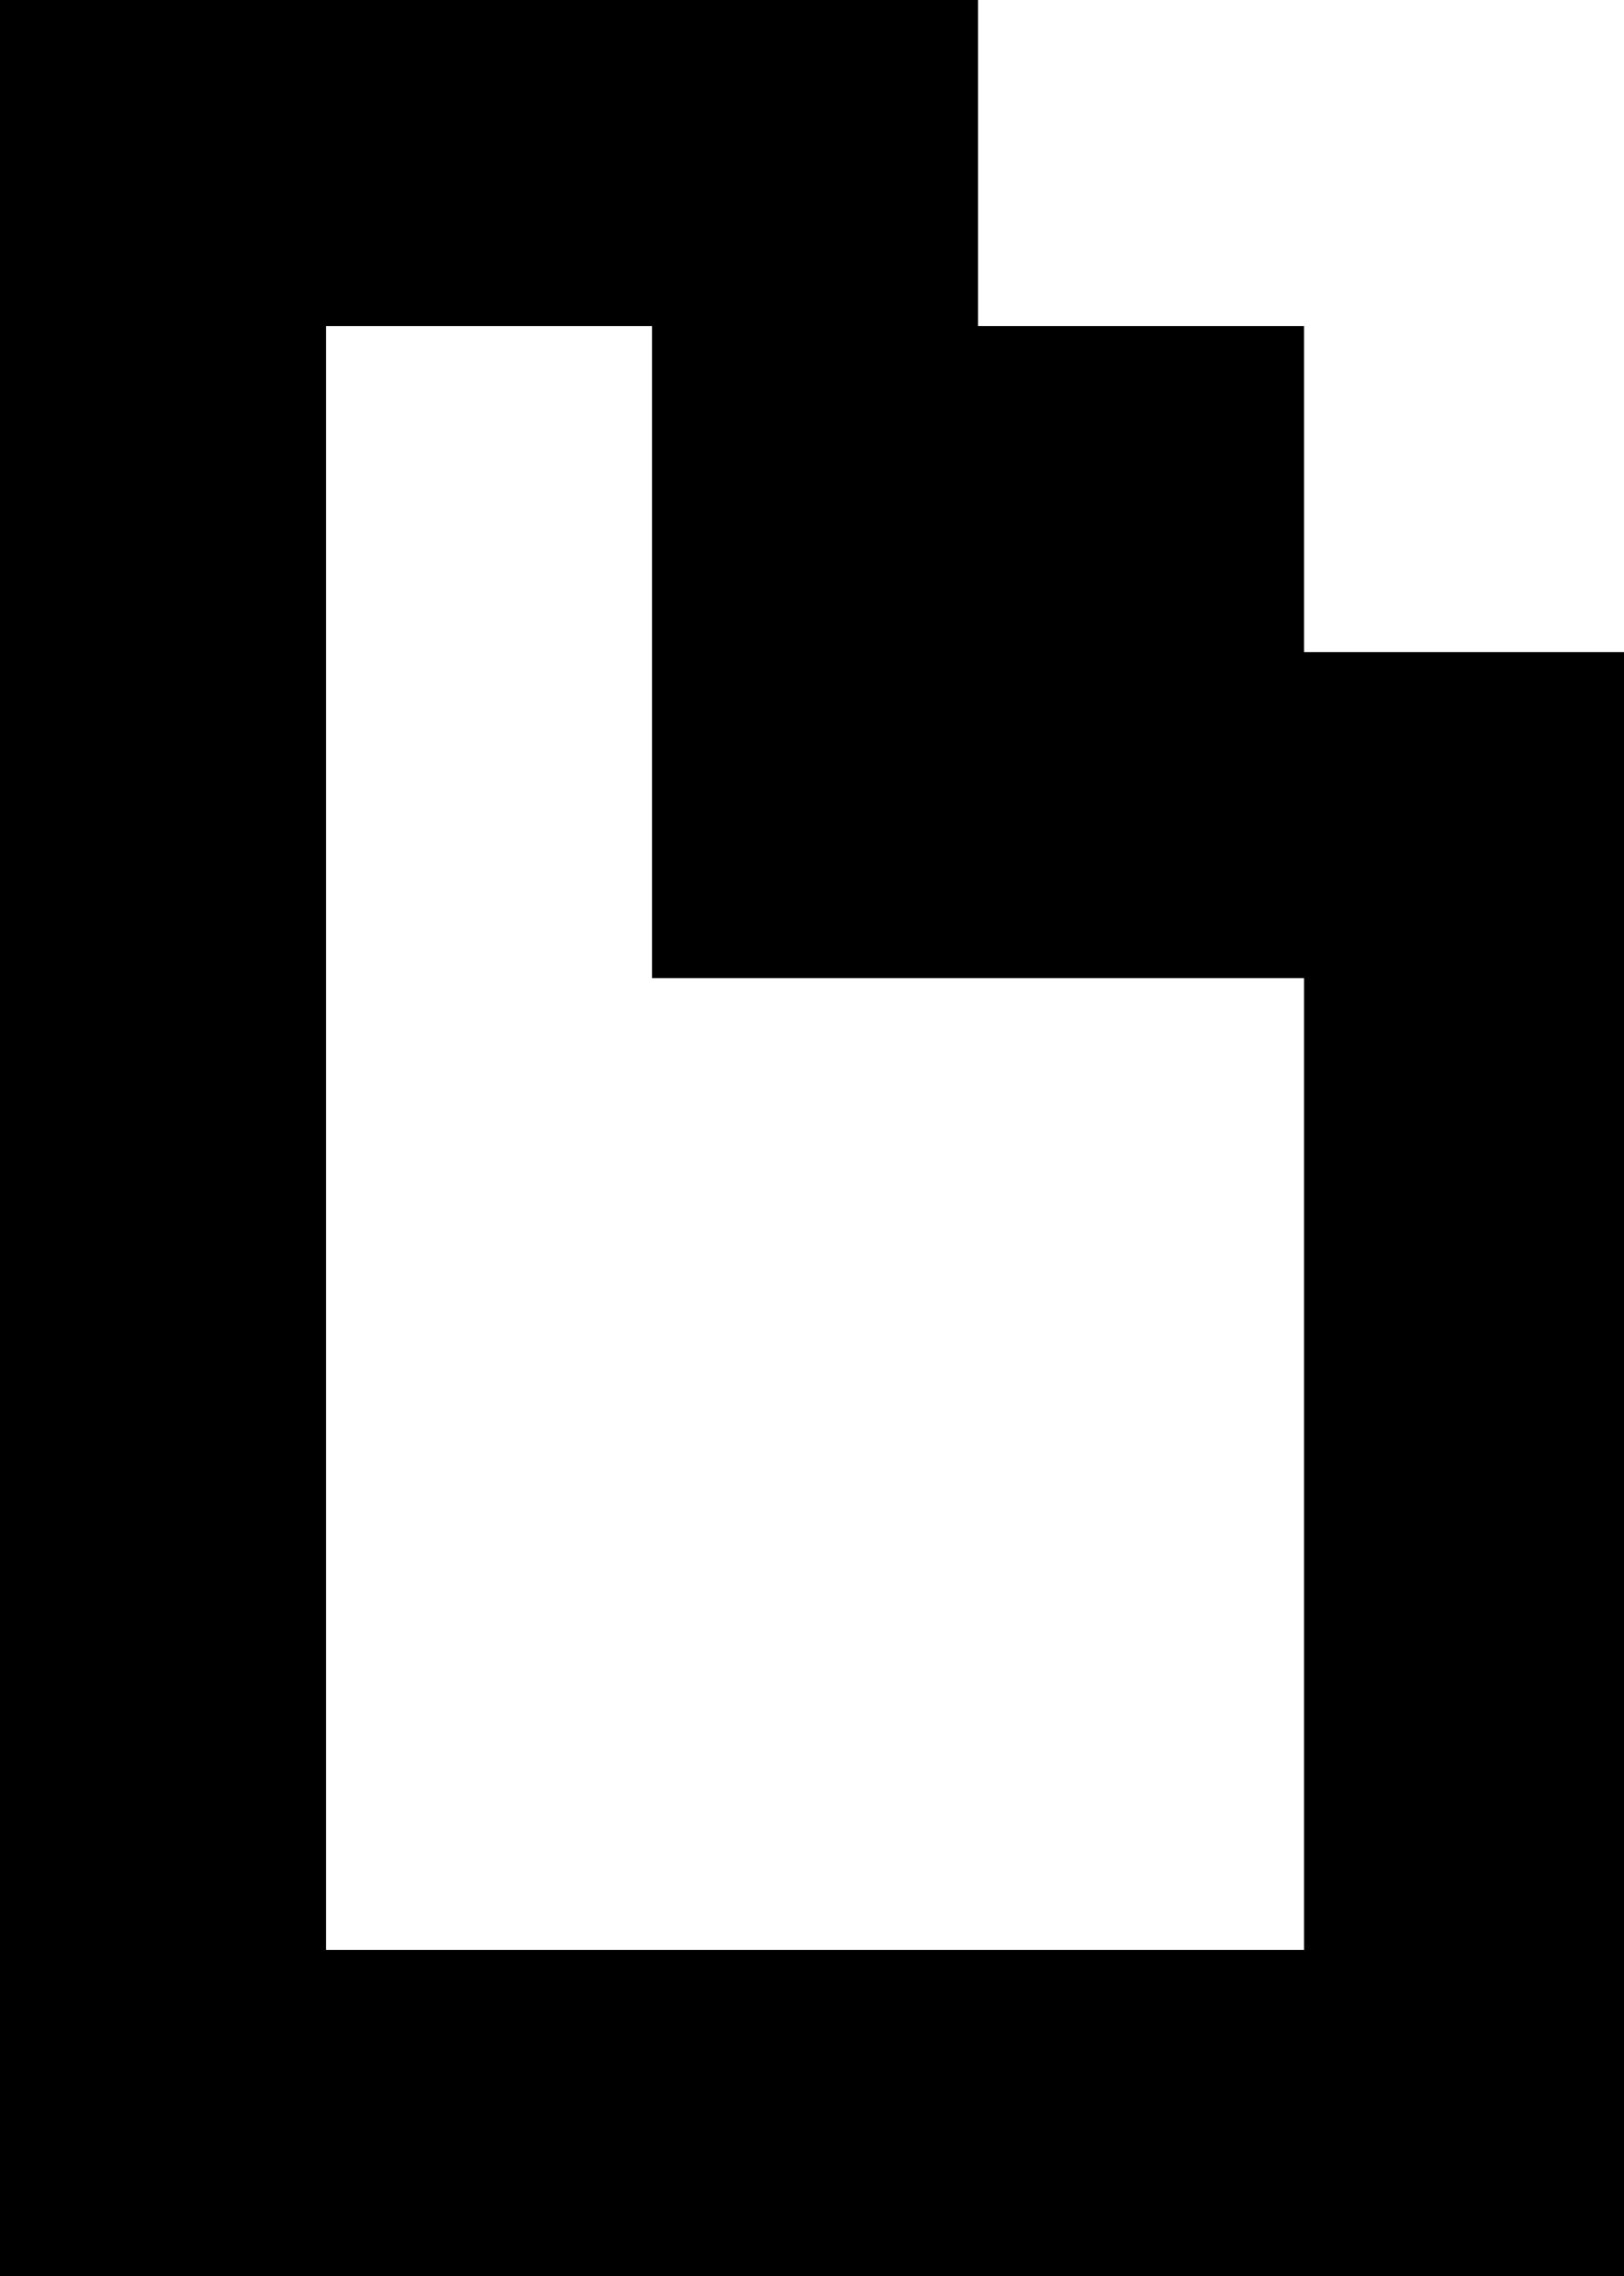
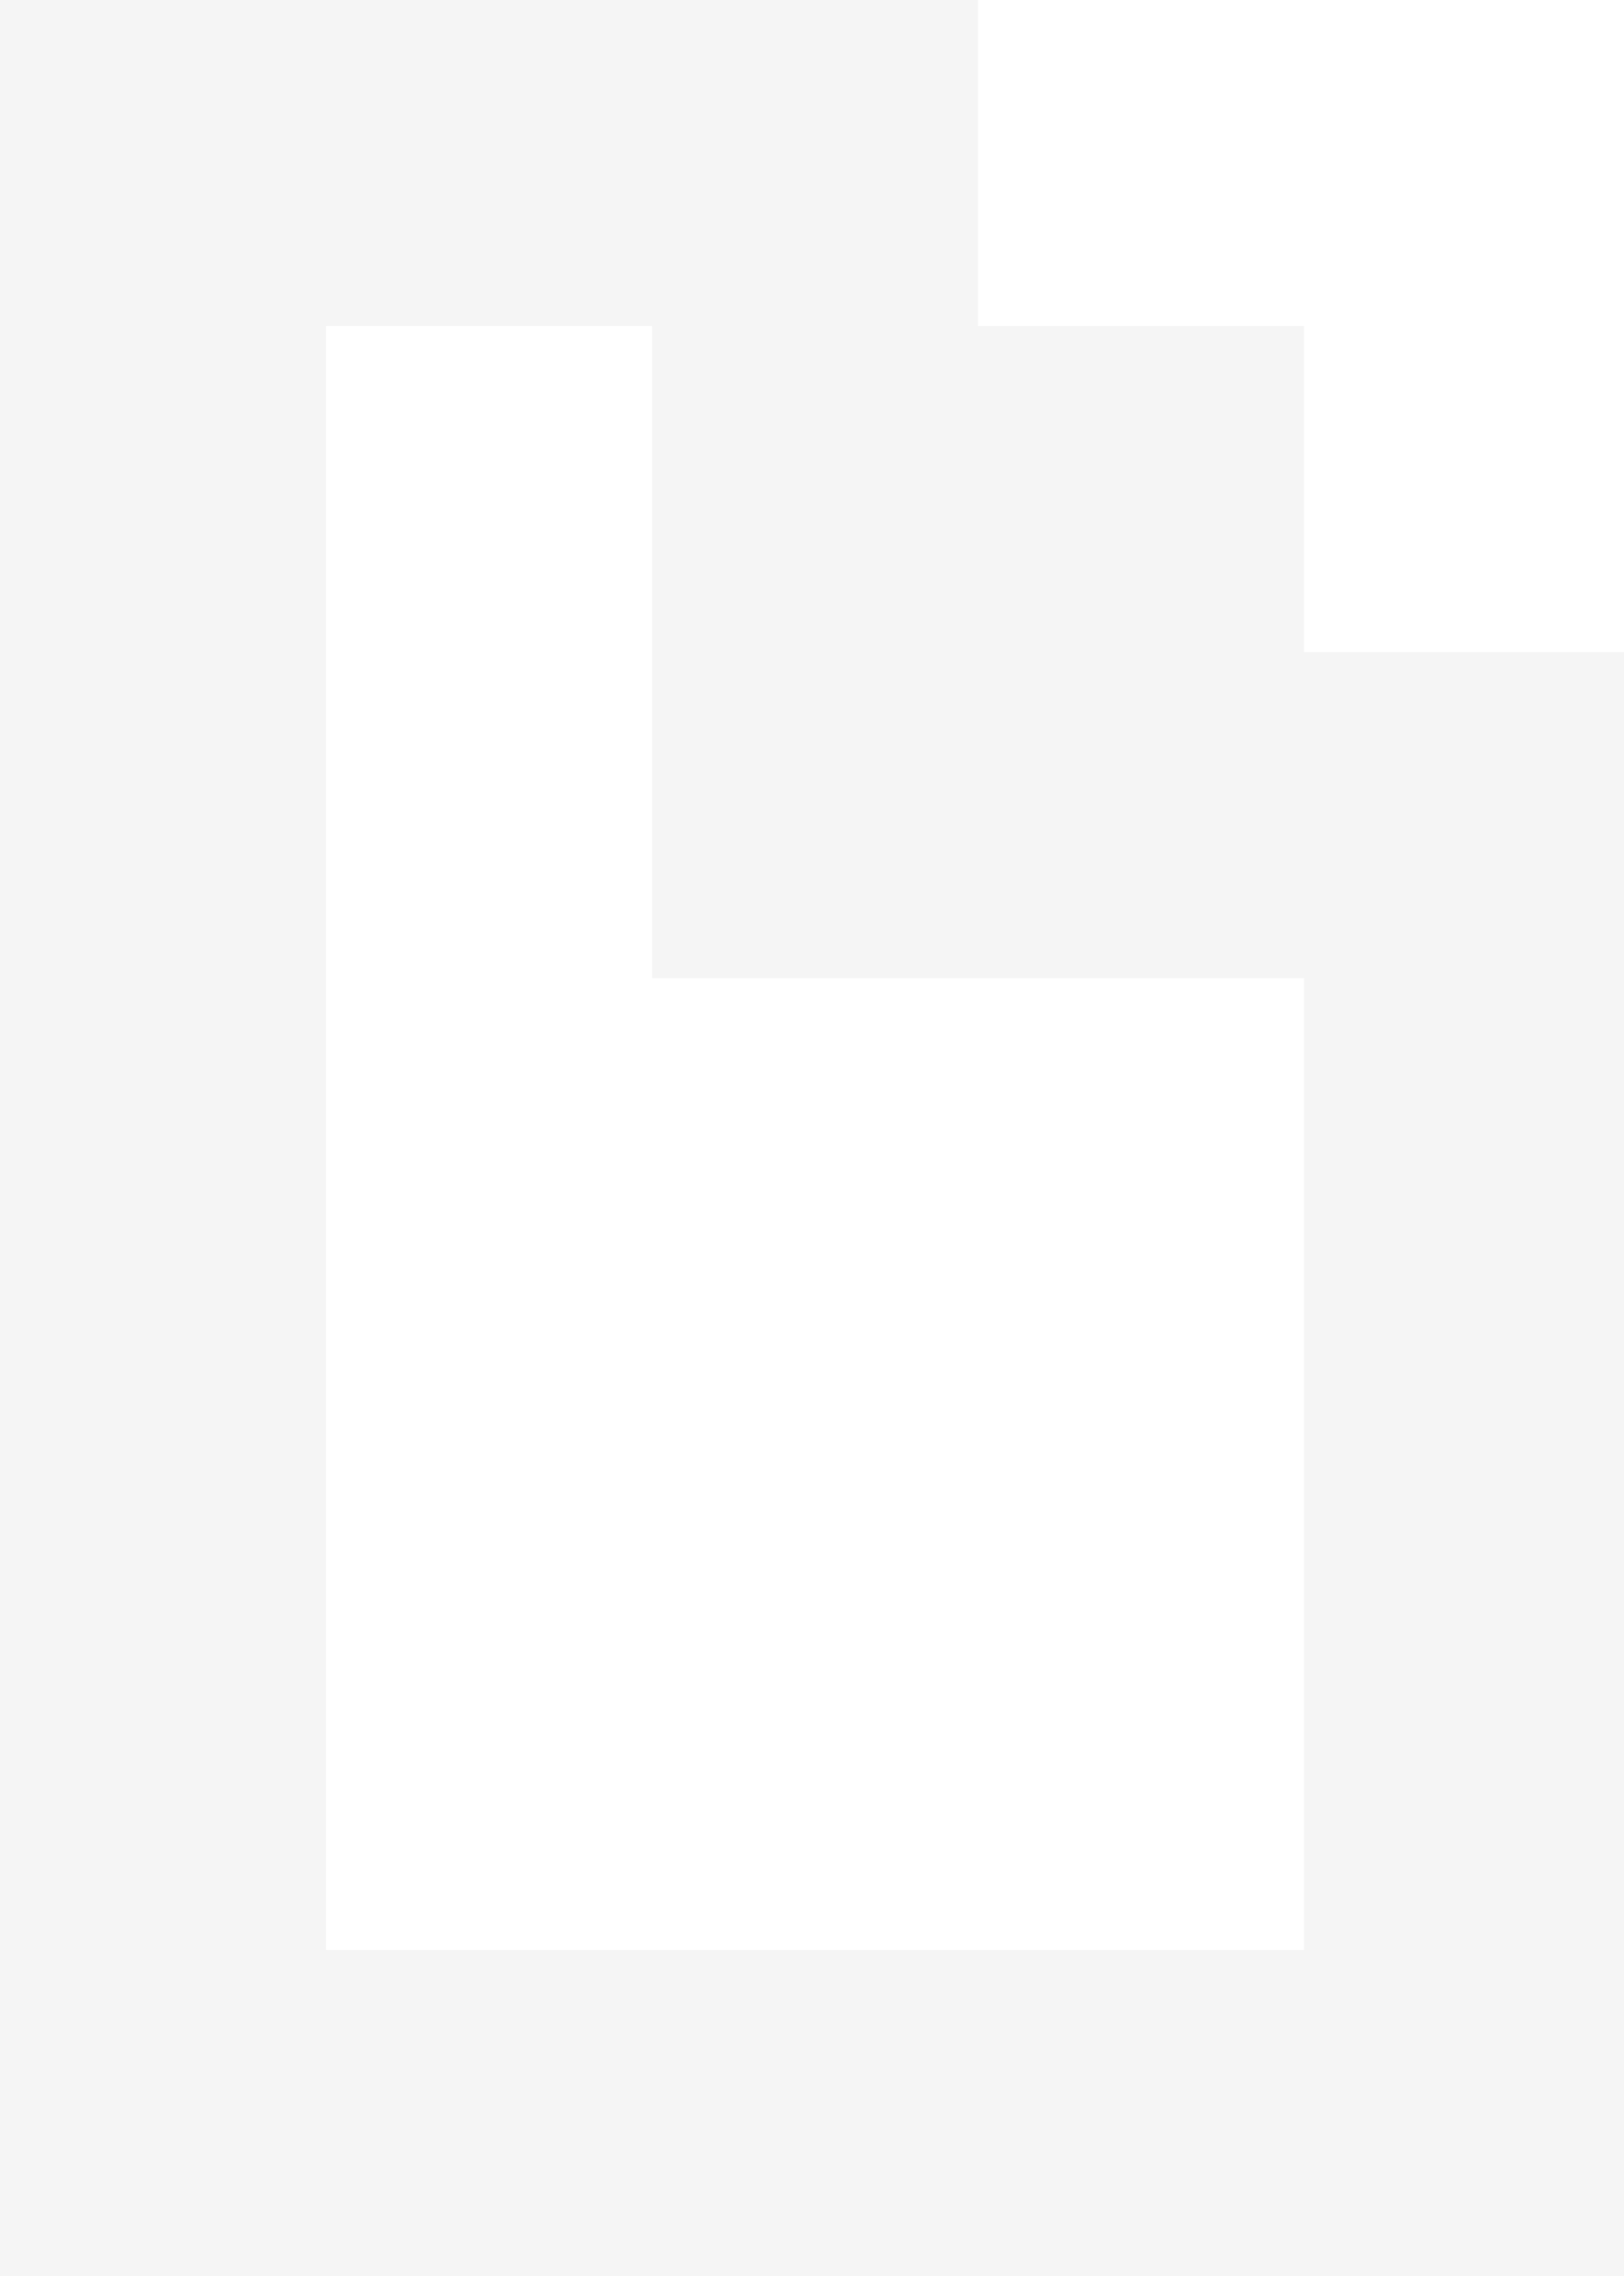
- <svg xmlns="http://www.w3.org/2000/svg" version="1.1" id="Capa_1" x="0px" y="0px" width="25.9px" height="36.3px" viewBox="0 0 25.9 36.3" style="enable-background:new 0 0 25.9 36.3;" xml:space="preserve">
-   <path d="M26,10.4v25.9H0V0h15.6v5.2h5.2v5.2H26z M20.8,31.1V15.6H10.4V5.2H5.2v25.9H20.8z" />
+ <svg xmlns="http://www.w3.org/2000/svg" id="Capa_1" version="1.1" viewBox="0 0 25.9 36.3">
+   <path d="M26,10.4v25.9H0V0h15.6v5.2h5.2v5.2h5.2ZM20.8,31.1v-15.5h-10.4V5.2h-5.2v25.9s15.6,0,15.6,0Z" fill="#f5f5f5" />
</svg>
